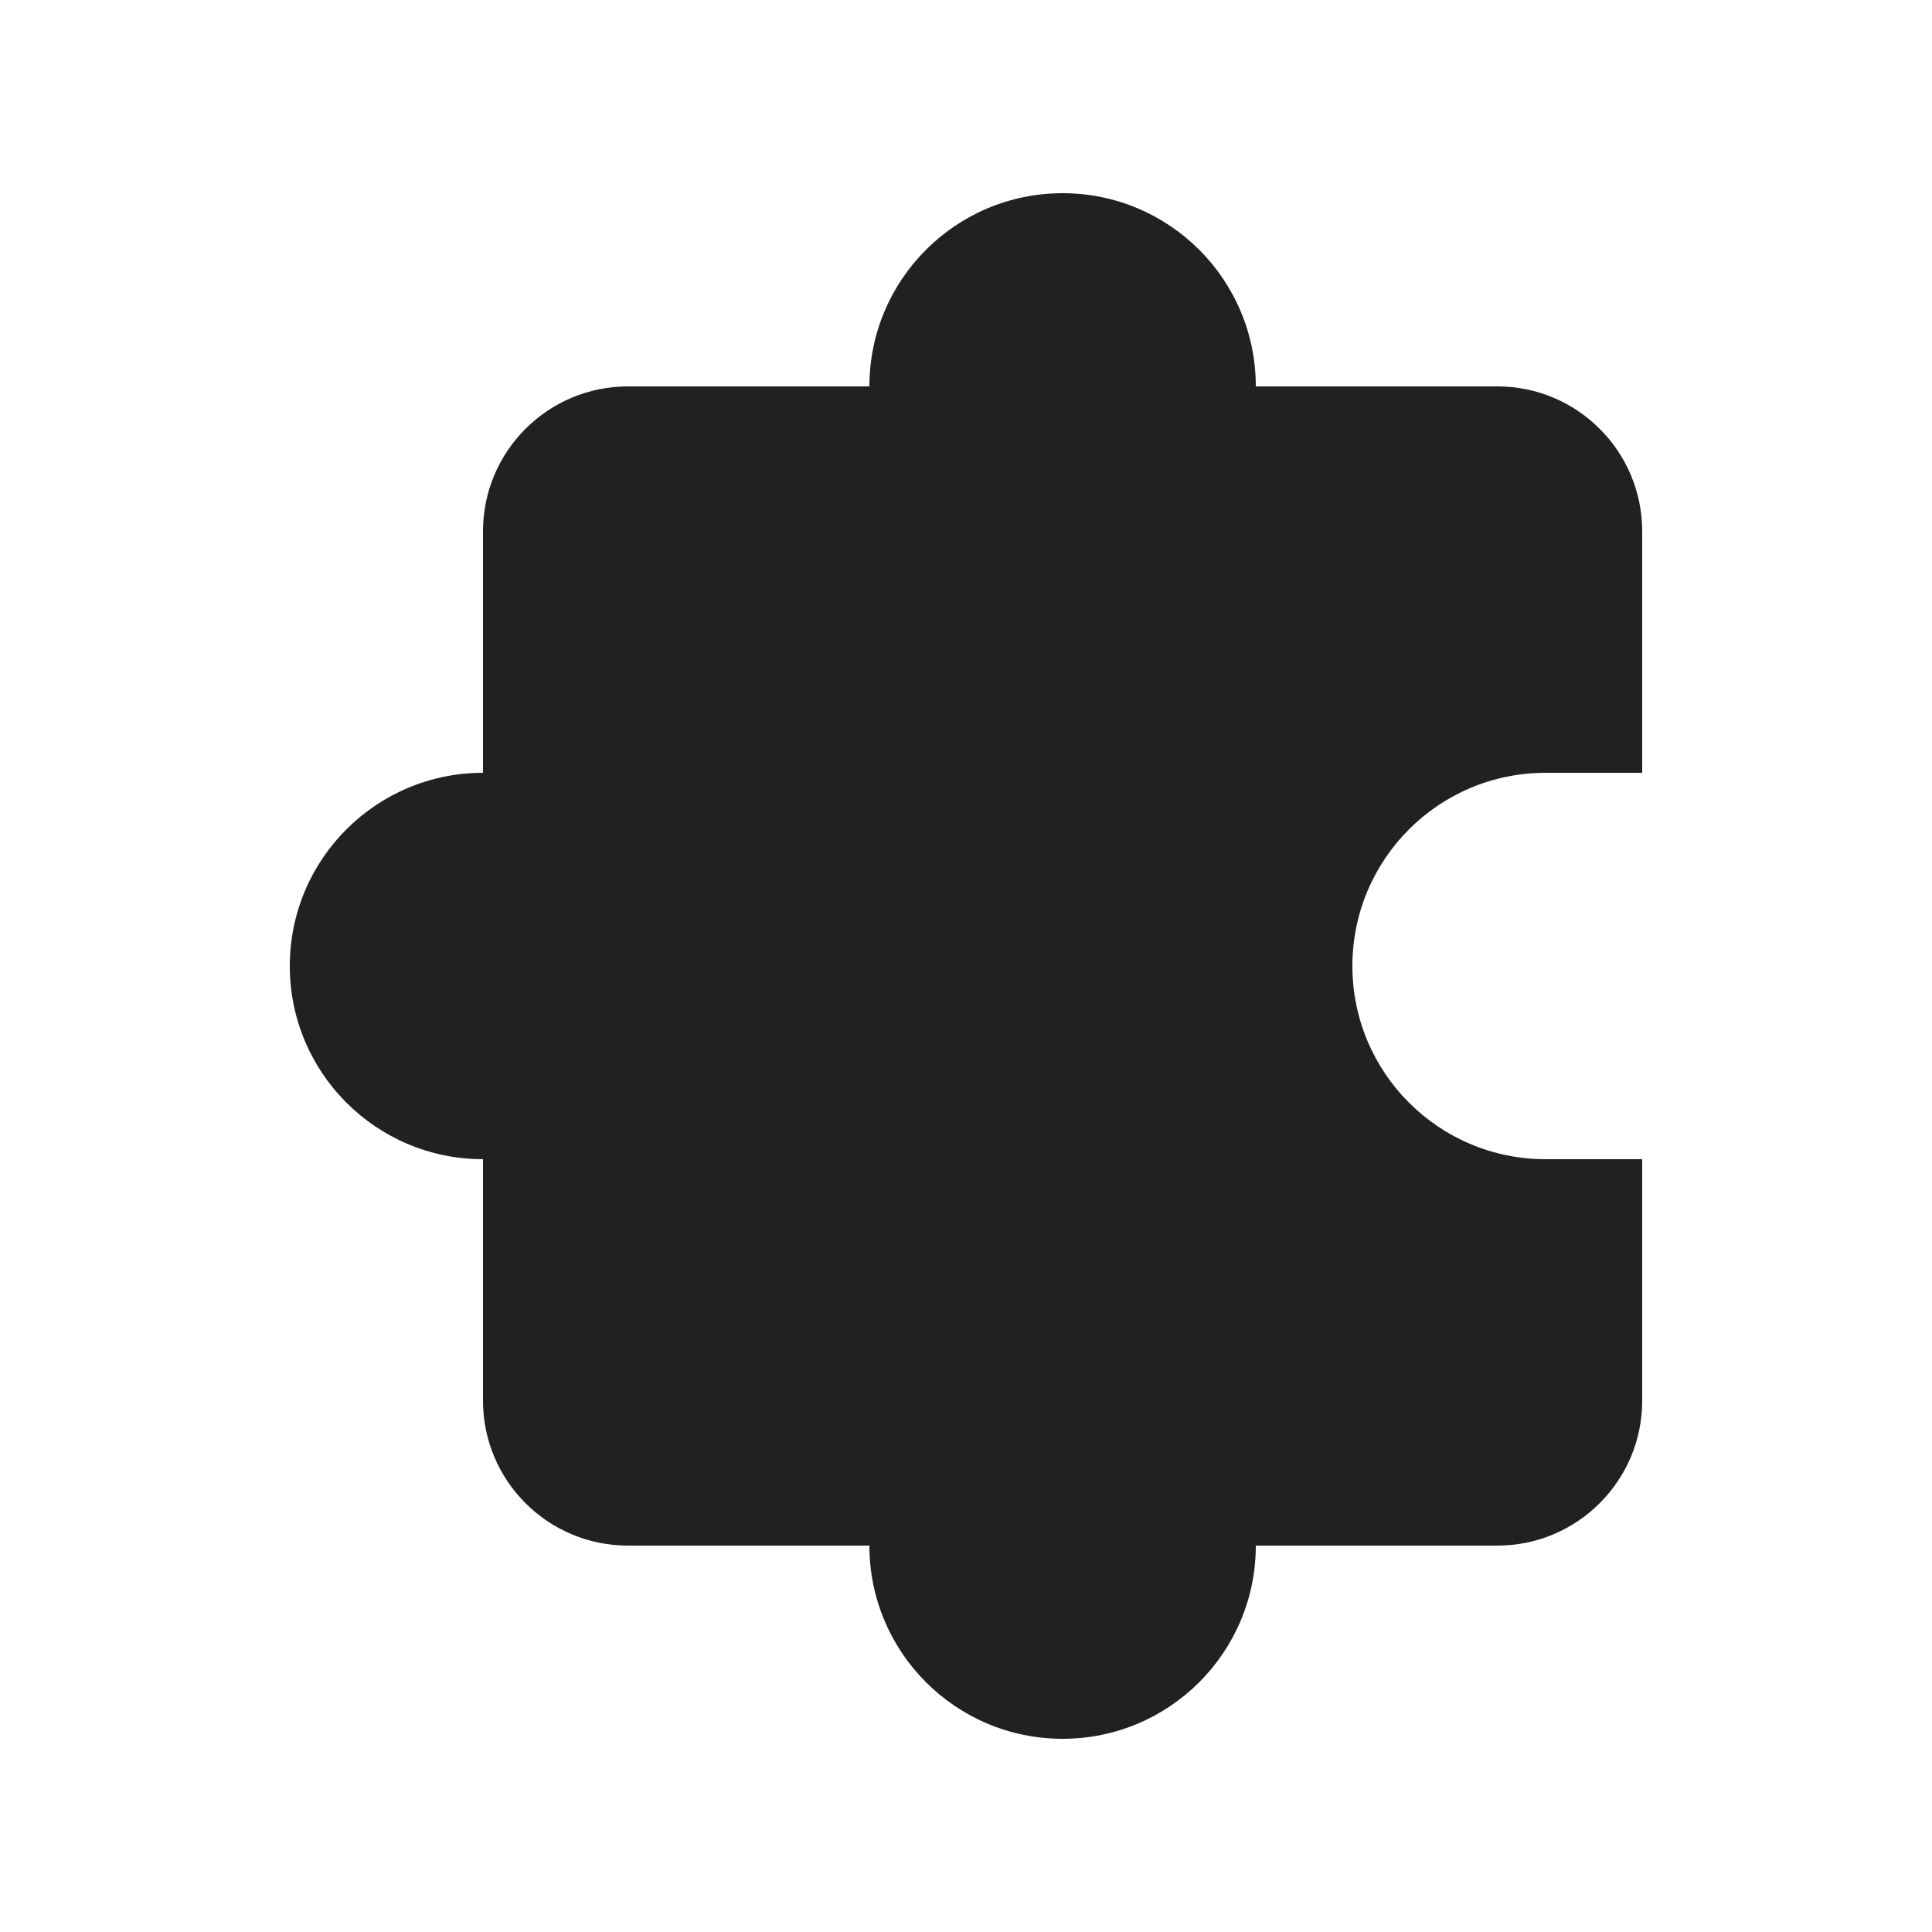
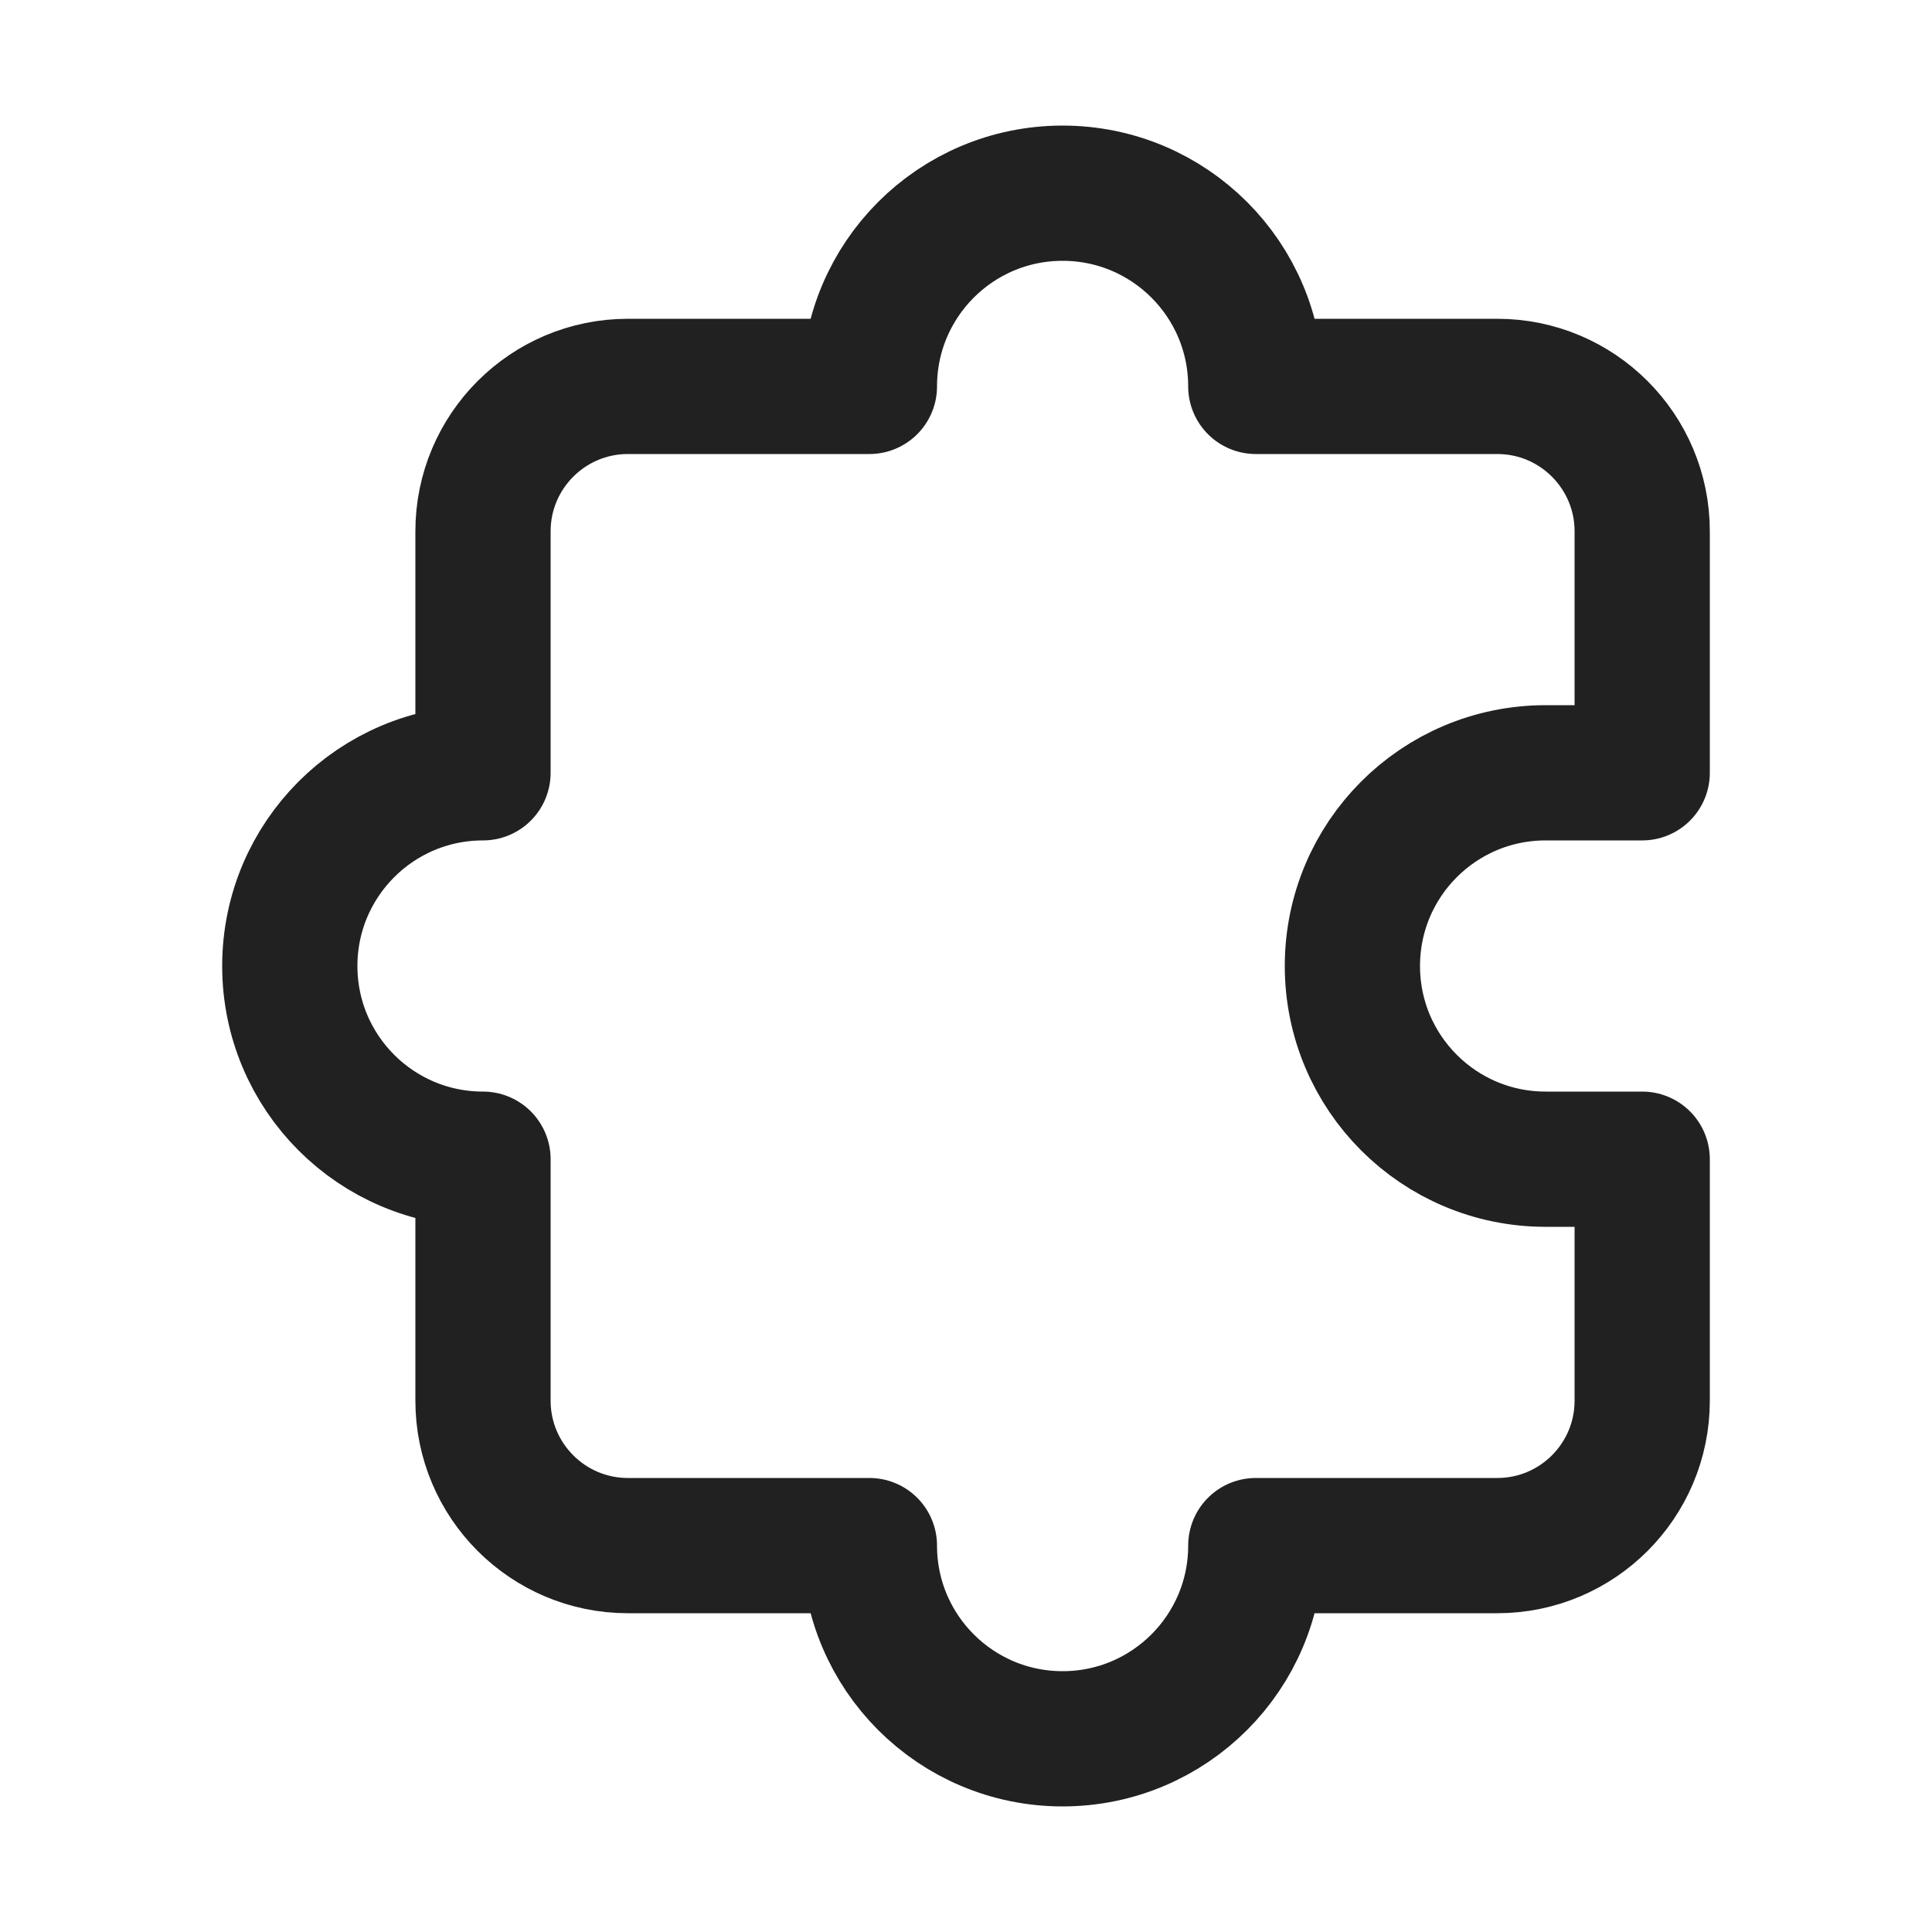
<svg xmlns="http://www.w3.org/2000/svg" width="20" height="20" viewBox="0 0 20 20" fill="none">
-   <path d="M11 2C9.895 2 9 2.895 9 4L6.5 4C5.672 4 5 4.672 5 5.5V8C3.895 8 3 8.895 3 10C3 11.105 3.895 12 5 12V14.5C5 15.328 5.672 16 6.5 16H9C9 17.105 9.895 18 11 18C12.105 18 13 17.105 13 16H15.5C16.328 16 17 15.328 17 14.5V12H16C14.895 12 14 11.105 14 10C14 8.895 14.895 8 16 8H17V5.5C17 4.672 16.328 4 15.5 4H13C13 2.895 12.105 2 11 2Z" fill="#212121" />
+   <path d="M11 2C9.895 2 9 2.895 9 4L6.5 4C5.672 4 5 4.672 5 5.5V8C3.895 8 3 8.895 3 10C3 11.105 3.895 12 5 12V14.5C5 15.328 5.672 16 6.5 16H9C9 17.105 9.895 18 11 18C12.105 18 13 17.105 13 16H15.5C16.328 16 17 15.328 17 14.5V12H16C14.895 12 14 11.105 14 10C14 8.895 14.895 8 16 8H17V5.5C17 4.672 16.328 4 15.5 4H13C13 2.895 12.105 2 11 2Z" stroke="#212121" stroke-width="1.4" stroke-linejoin="round" />
</svg>
